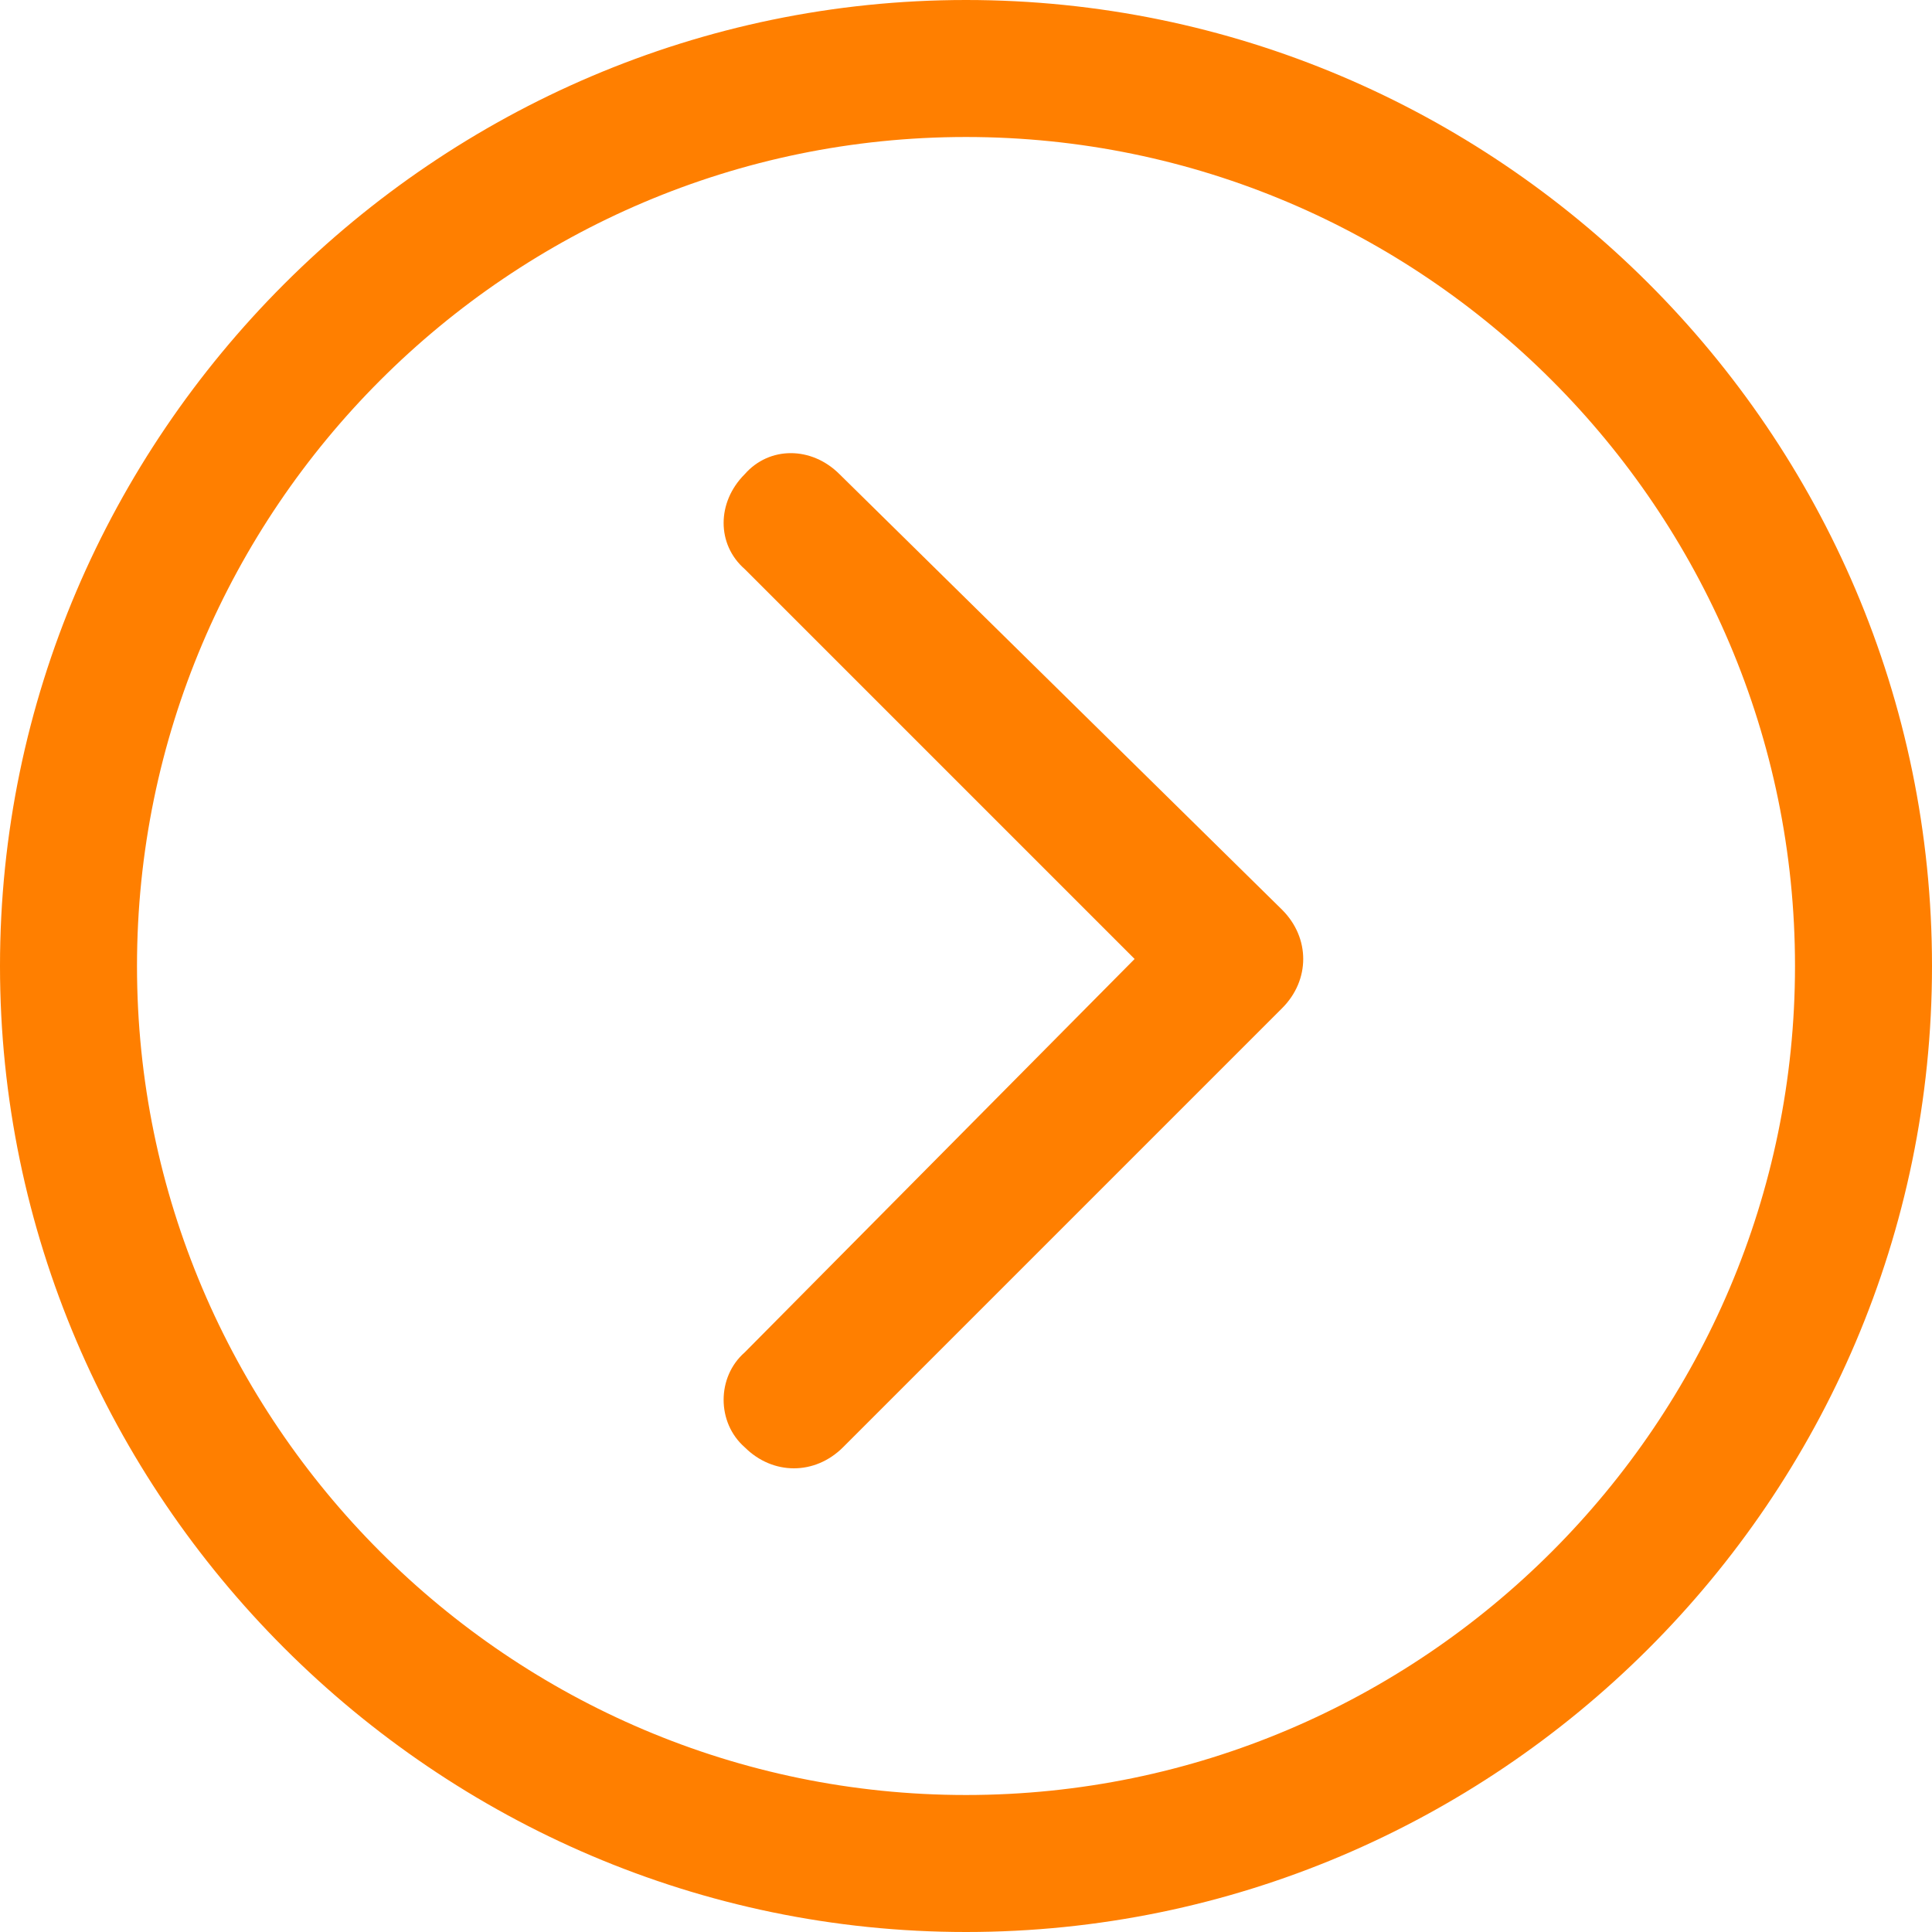
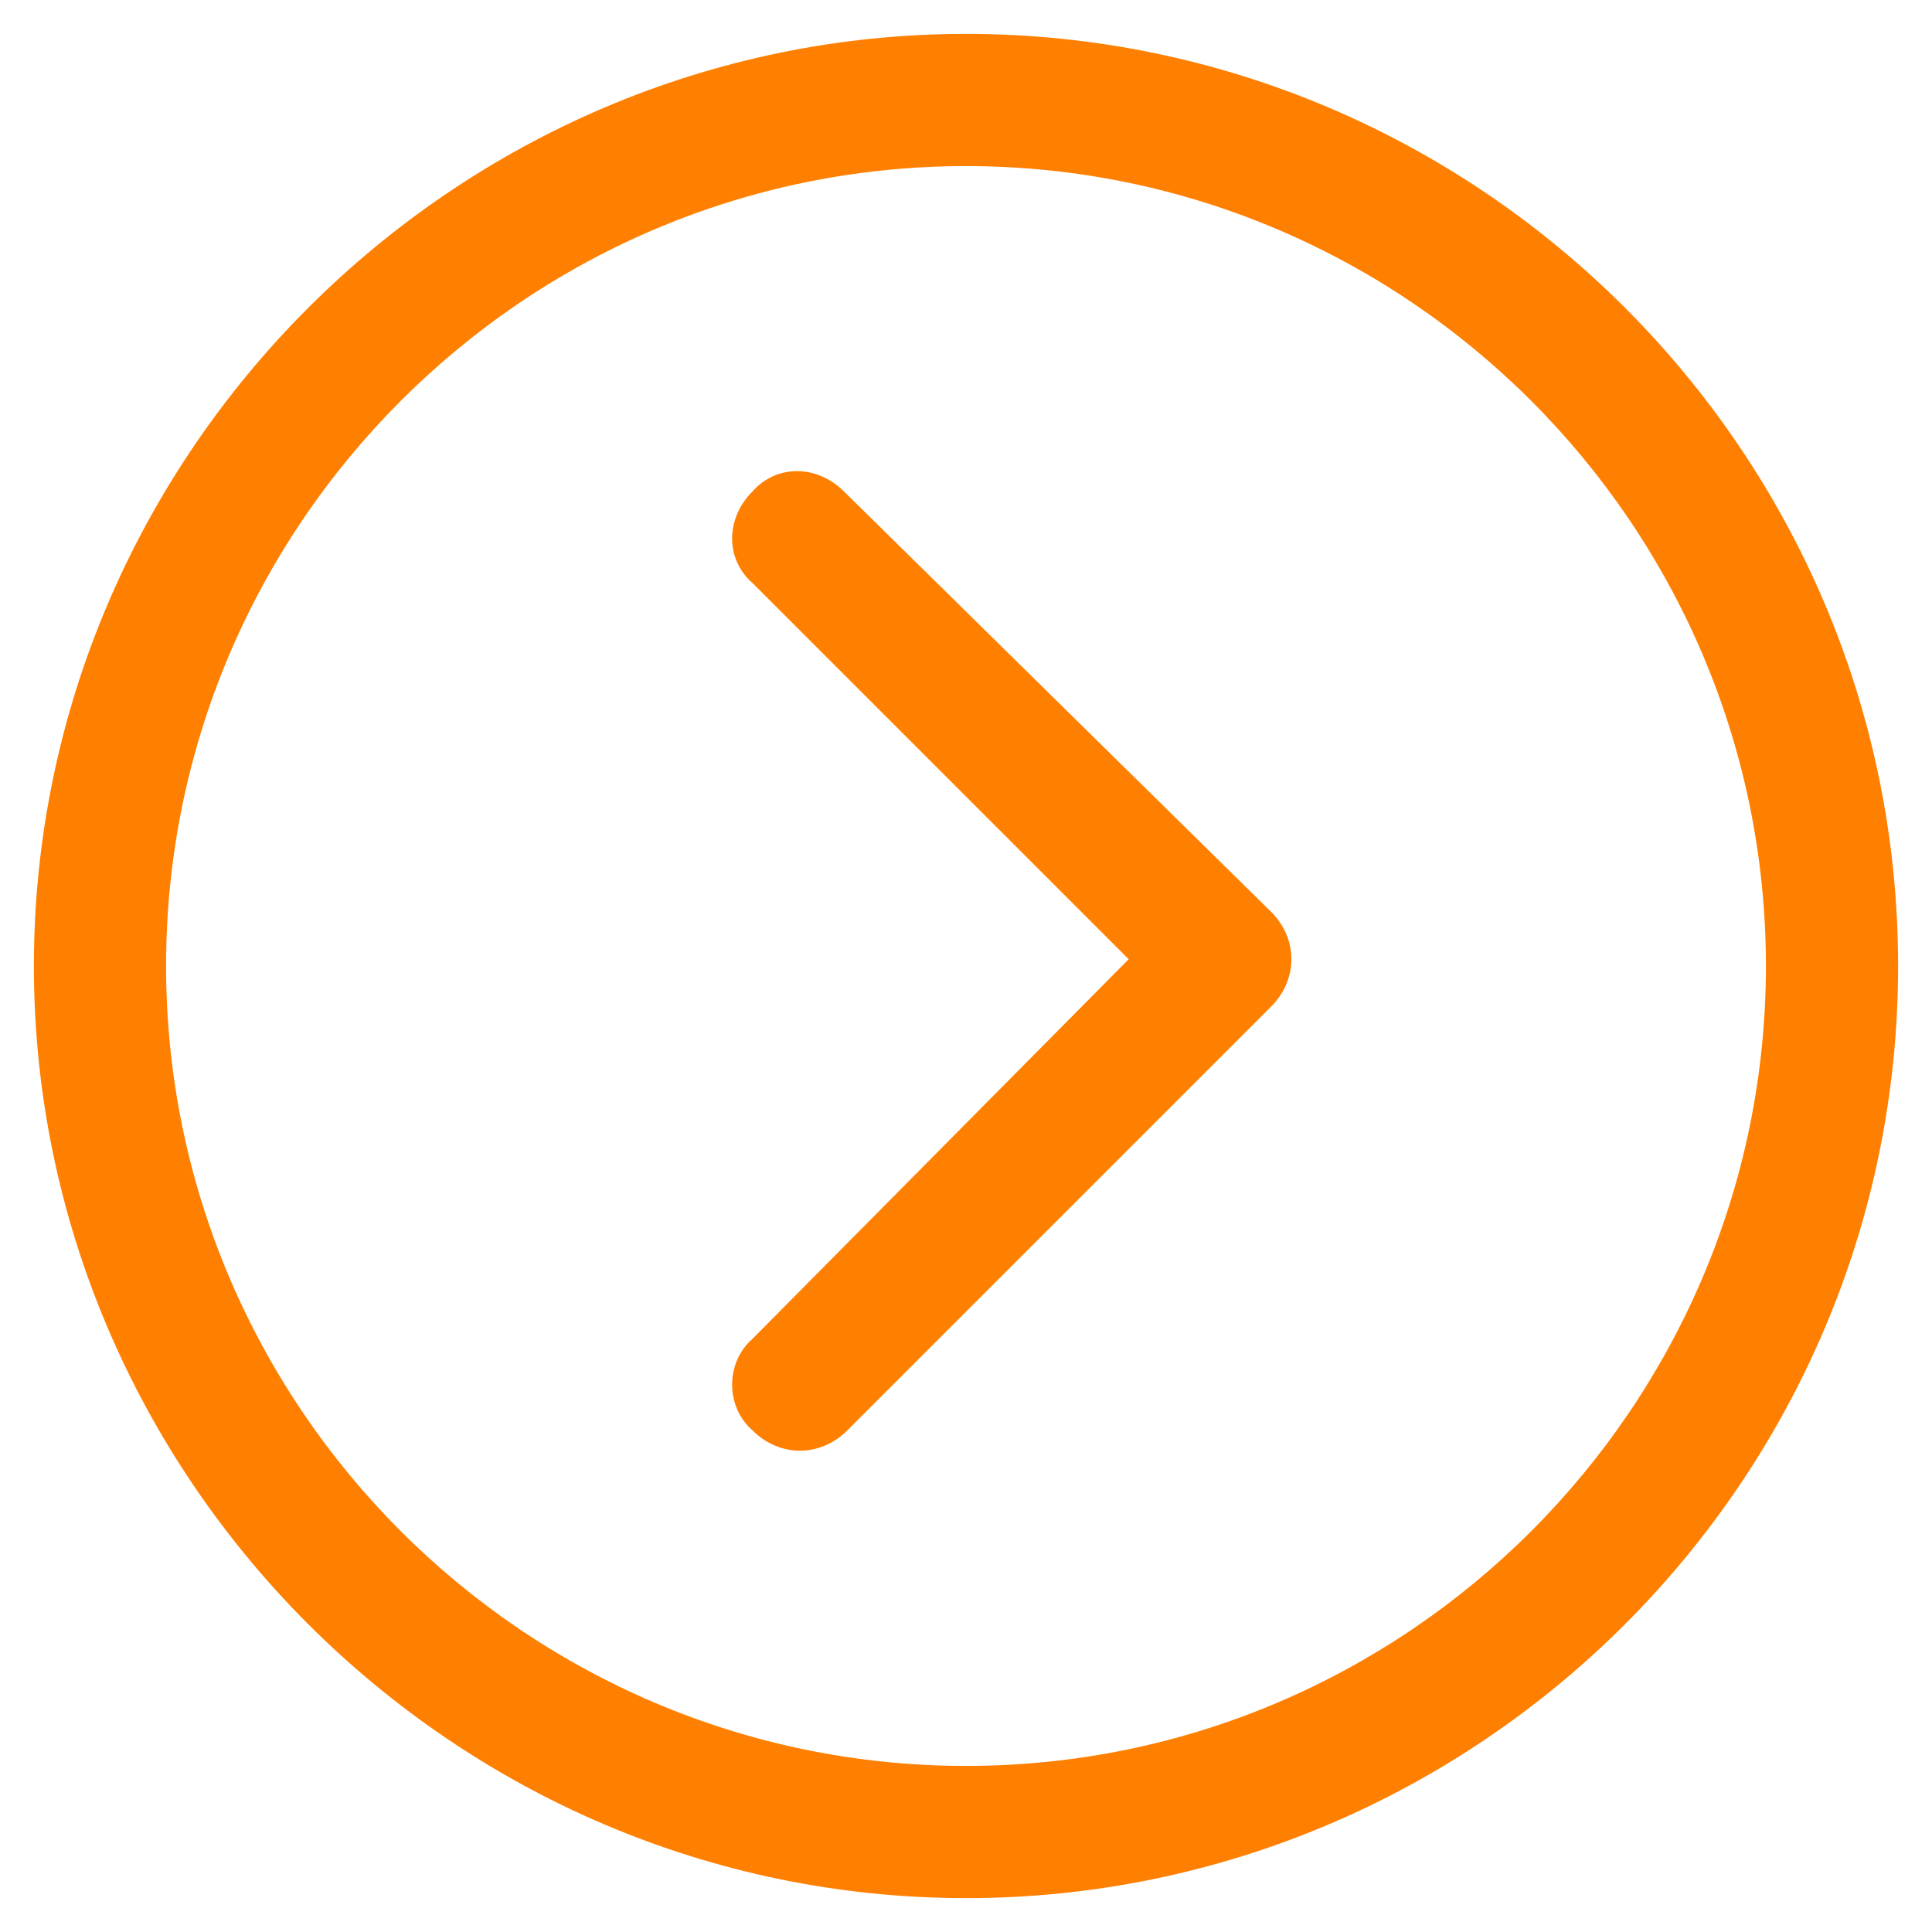
- <svg xmlns="http://www.w3.org/2000/svg" id="Layer_1" viewBox="0 0 55 55">
+ <svg xmlns="http://www.w3.org/2000/svg" id="Layer_1" viewBox="-1 -1 57 57">
  <style>.st0{fill:#ff7f00}</style>
  <path class="st0" d="M27.5 55C42.6 55 55 42.7 55 27.5S42.6 0 27.5 0 0 12.4 0 27.5 12.4 55 27.5 55zm0-51.1c13 0 23.6 10.6 23.6 23.6S40.5 51.1 27.5 51.1 3.9 40.5 3.9 27.5 14.5 3.9 27.5 3.9z" />
  <path class="st0" d="M21.2 41.2c.4.4.9.6 1.4.6.5 0 1-.2 1.4-.6l12.5-12.5c.4-.4.6-.9.6-1.4 0-.5-.2-1-.6-1.4L23.9 13.5c-.8-.8-2-.8-2.7 0-.8.8-.8 2 0 2.7l11.1 11.1-11.1 11.2c-.8.7-.8 2 0 2.7z" />
</svg>
